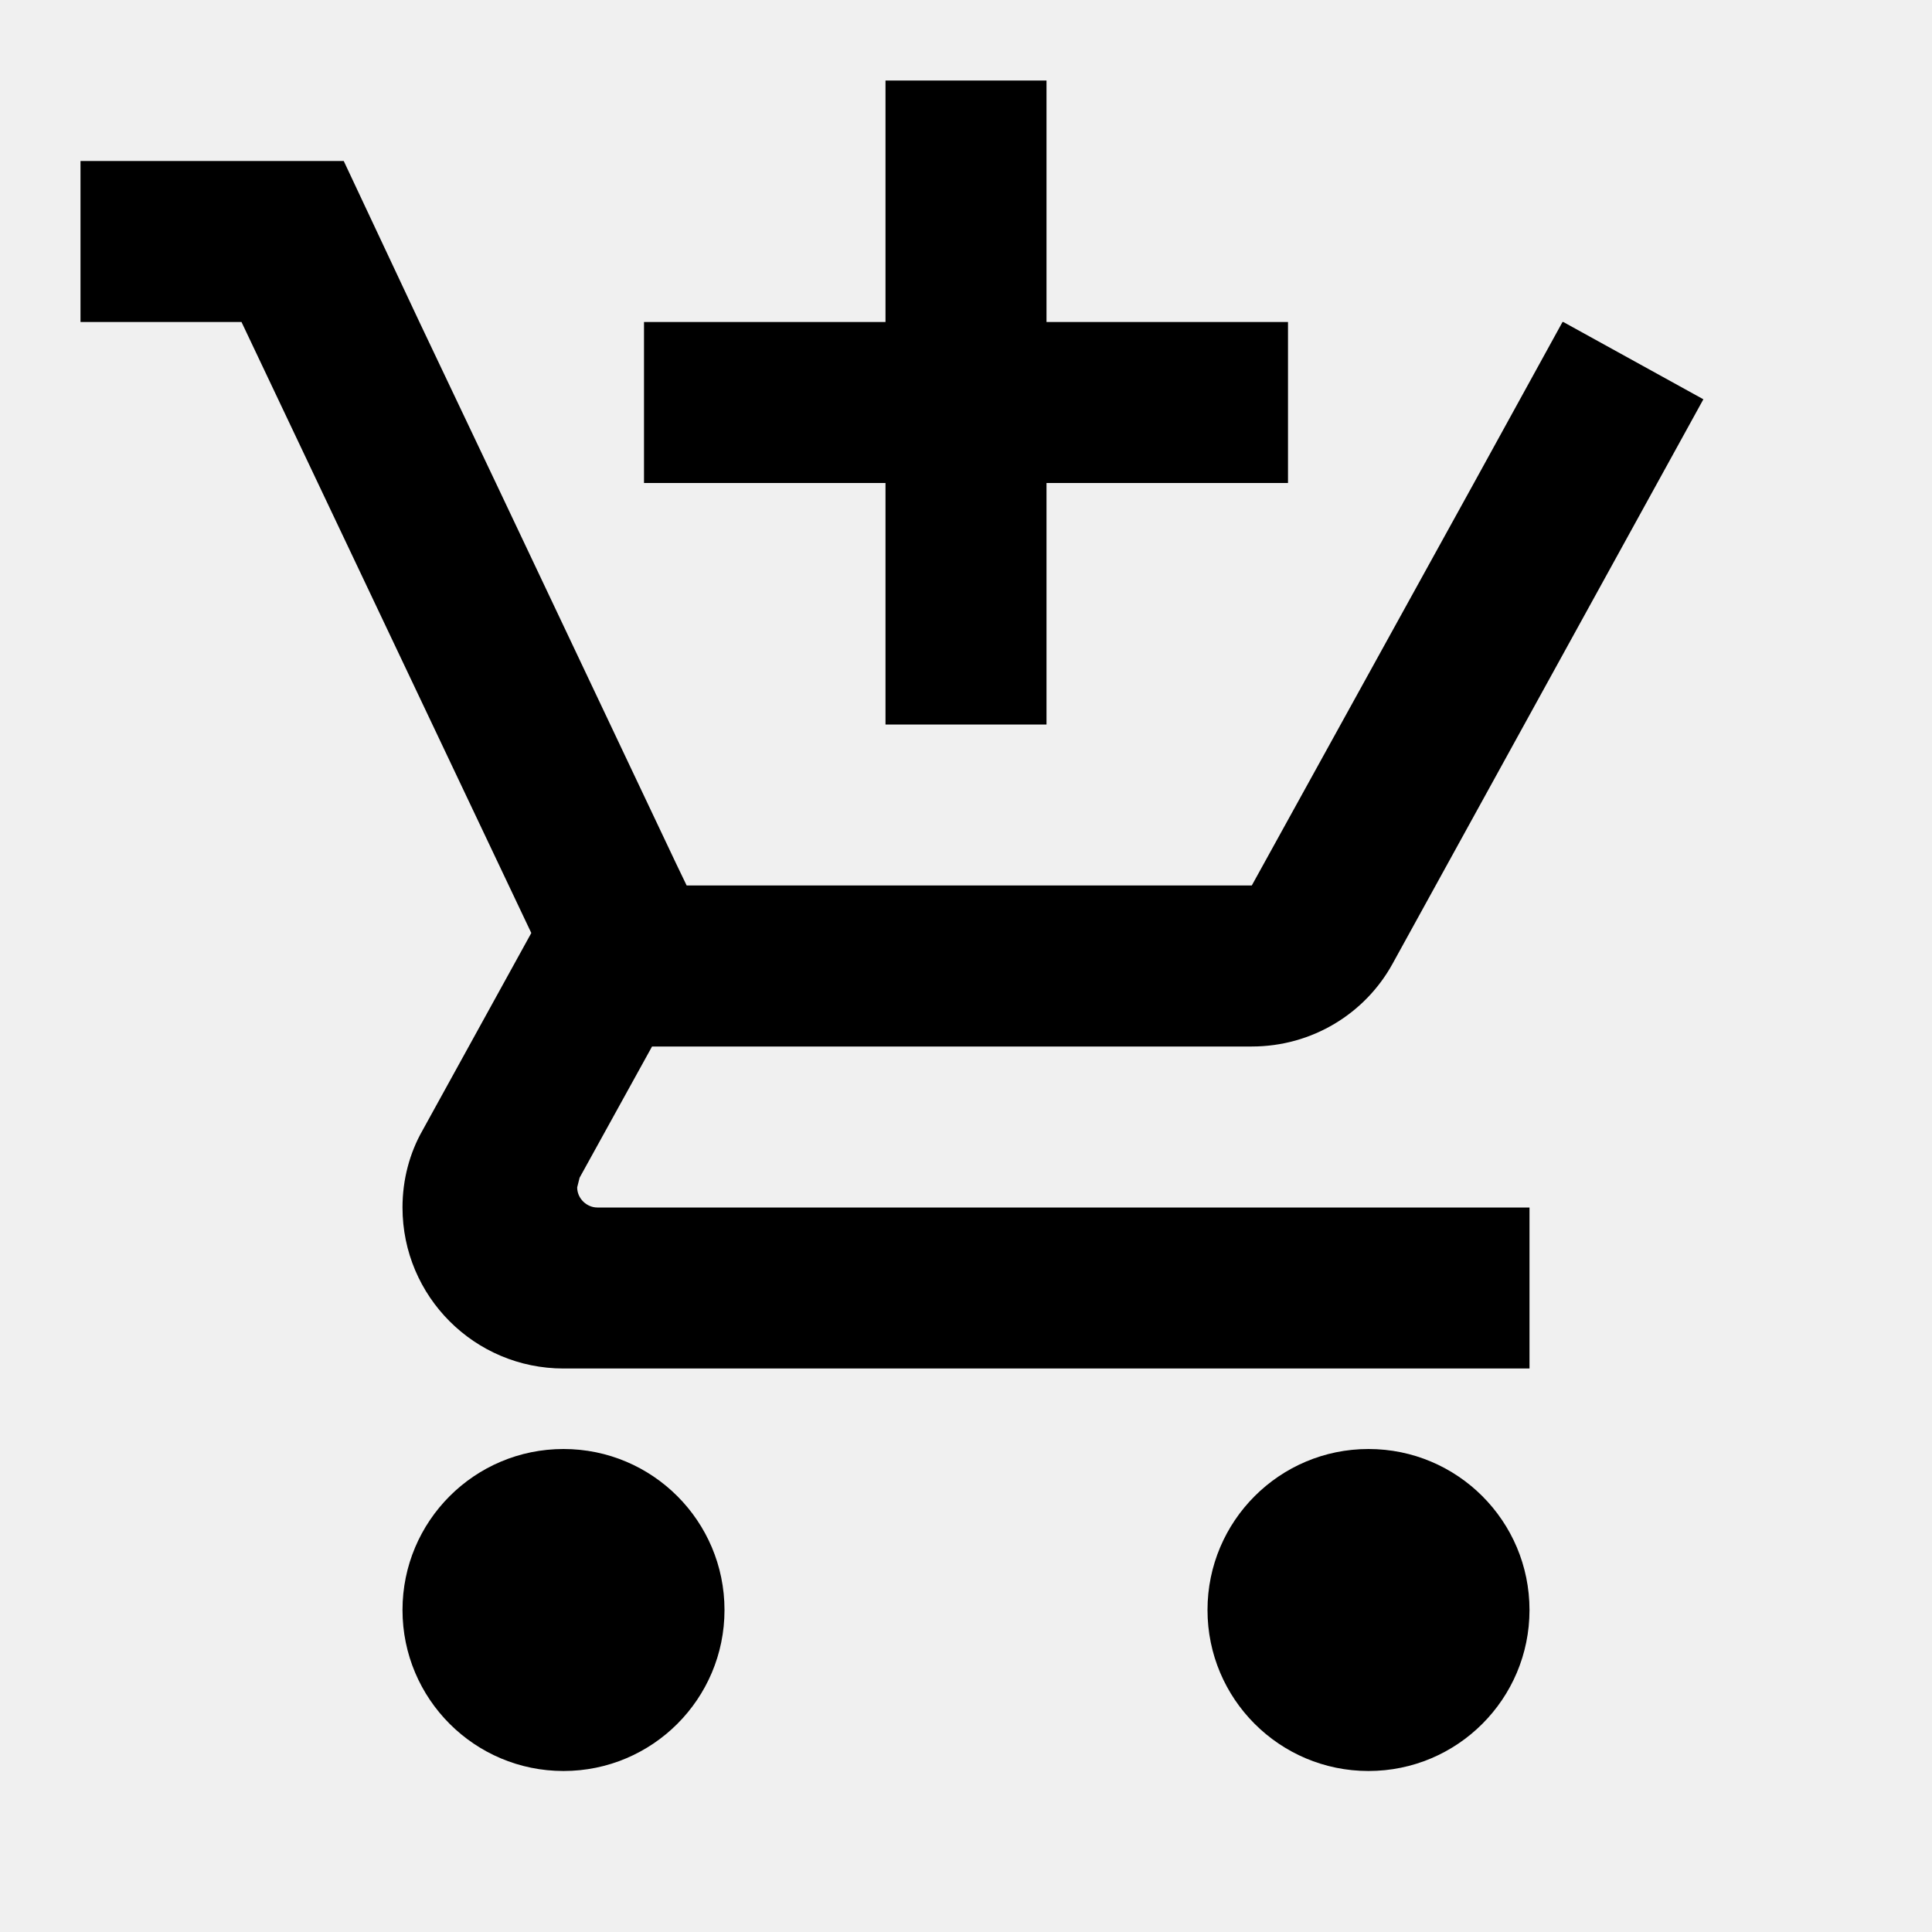
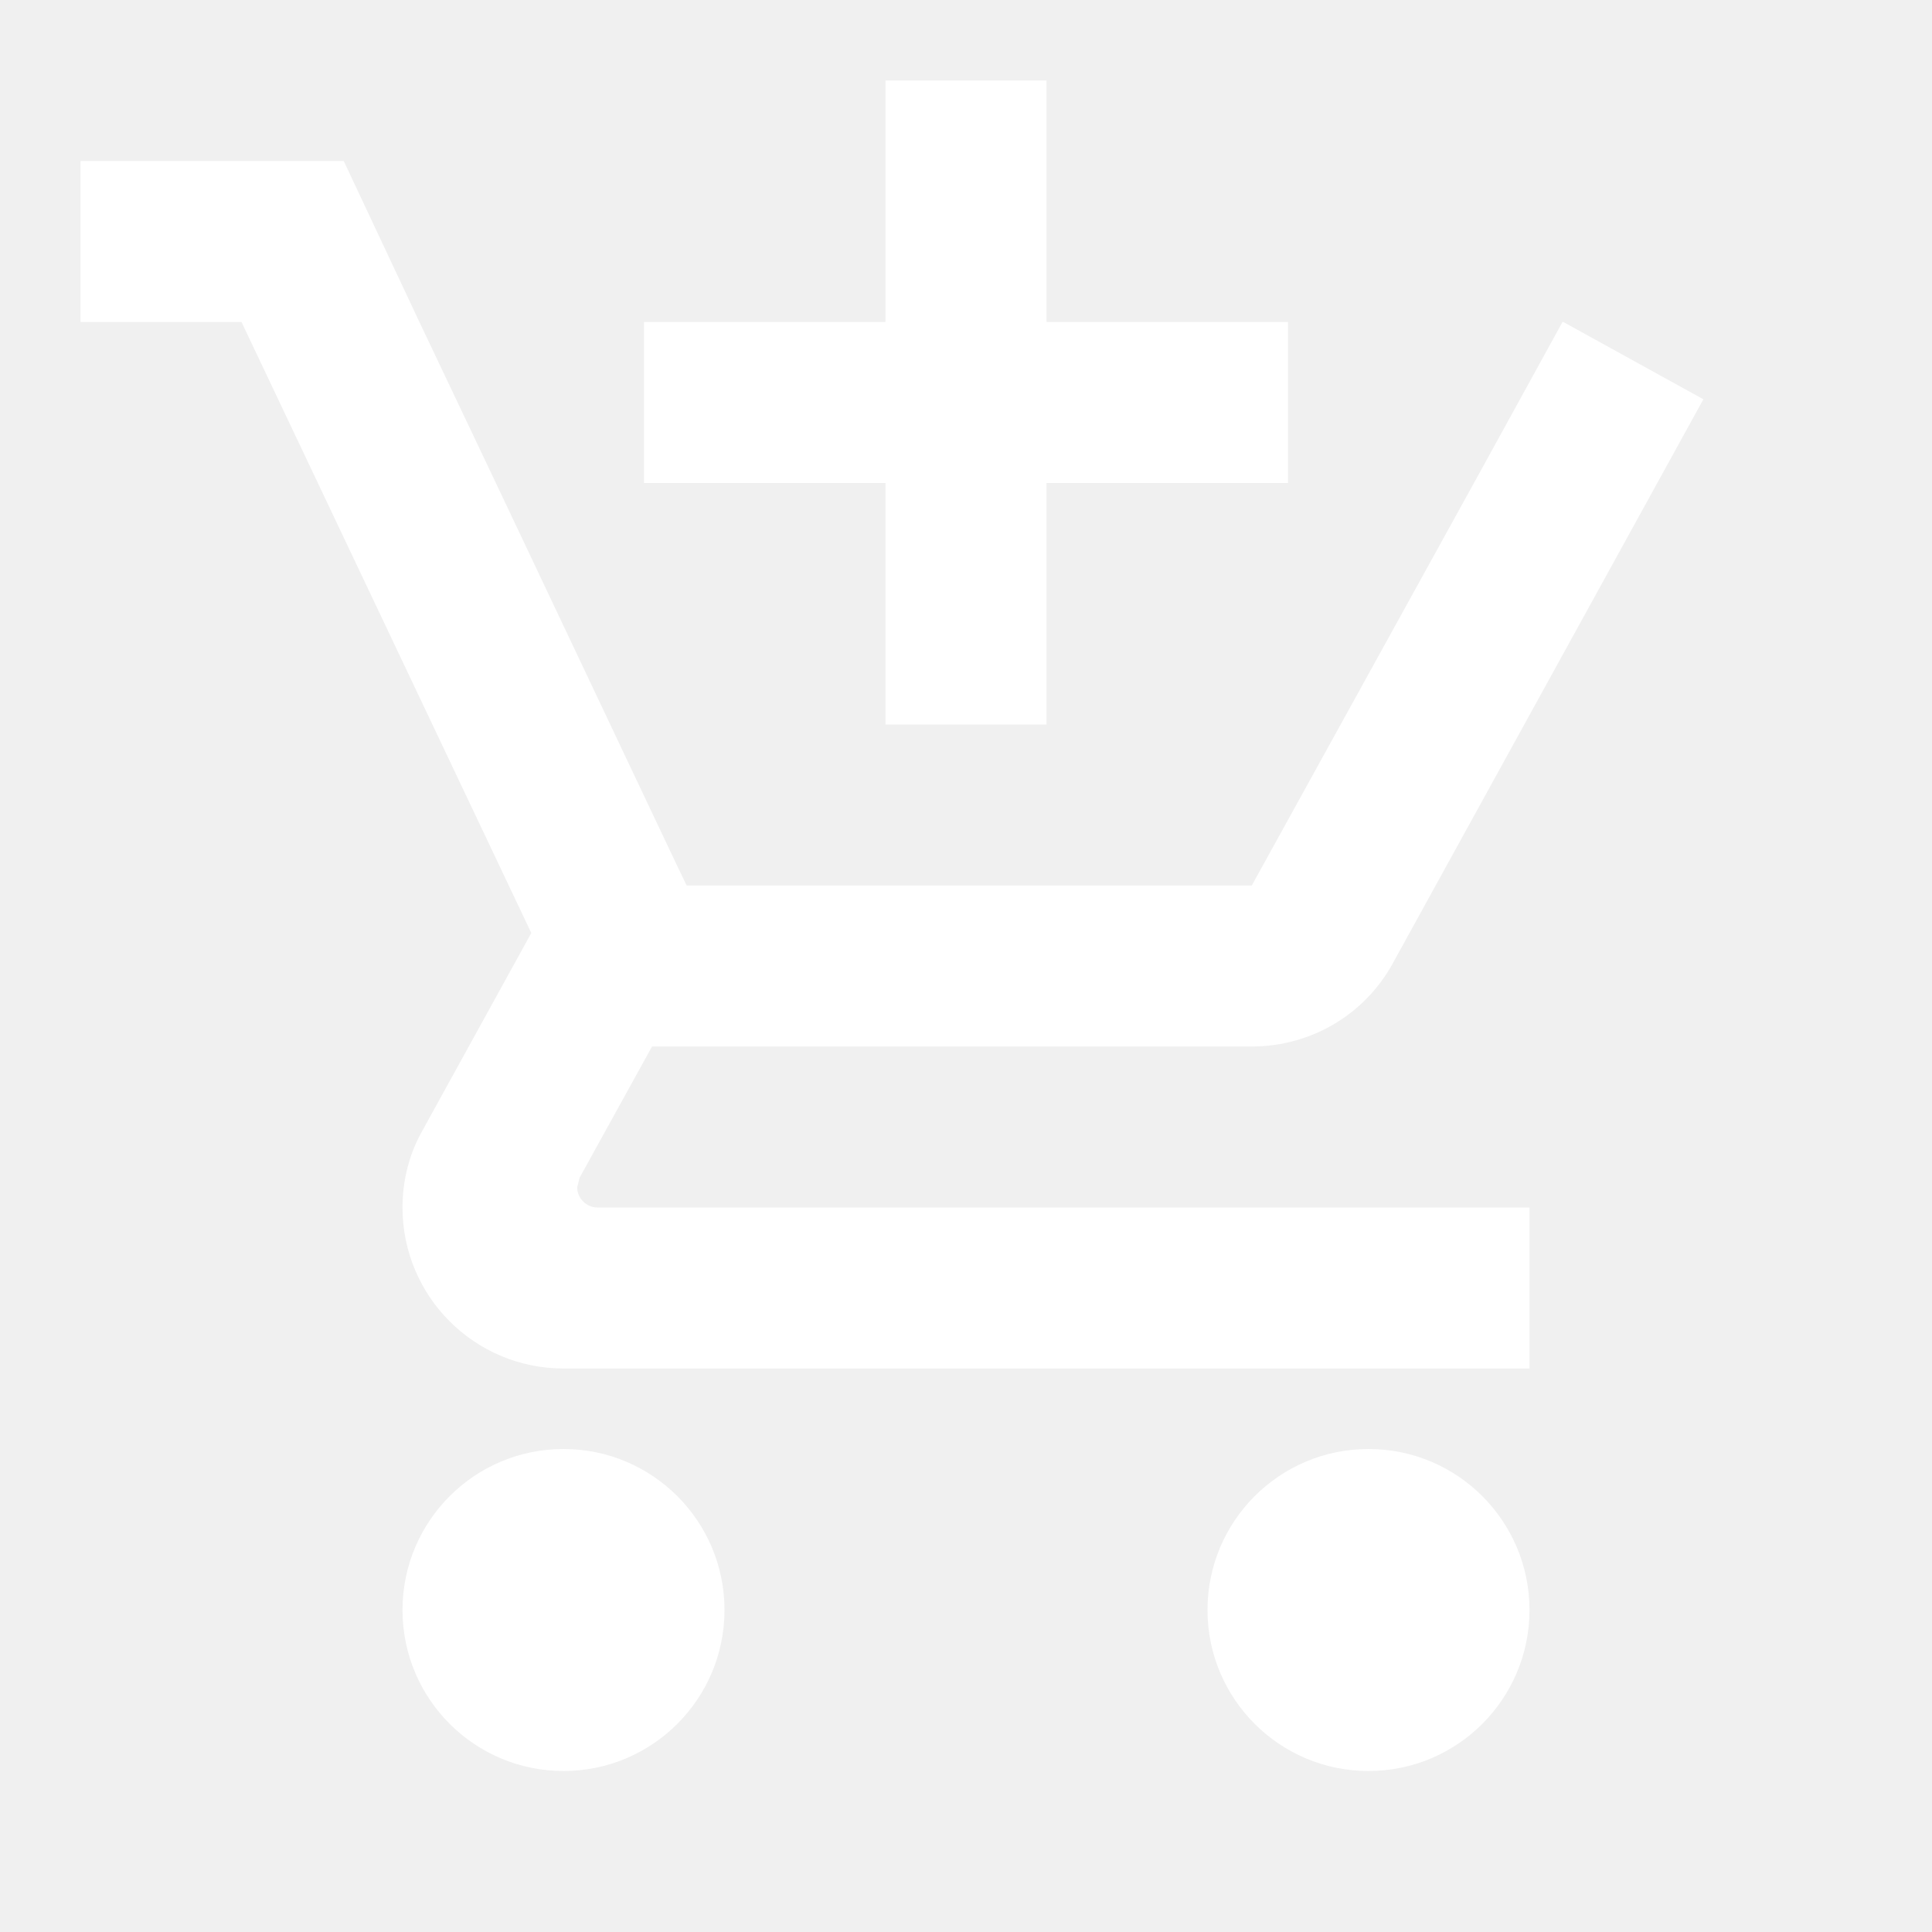
- <svg xmlns="http://www.w3.org/2000/svg" version="1.1" width="24" height="24" viewBox="0 0 24 24">
+ <svg xmlns="http://www.w3.org/2000/svg" fill="#fff" version="1.1" width="24" height="24" viewBox="0 0 24 24">
  <path d="M11,9H13V6H16V4H13V1H11V4H8V6H11M7,18A2,2 0 0,0 5,20A2,2 0 0,0 7,22A2,2 0 0,0 9,20A2,2 0 0,0 7,18M17,18A2,2 0 0,0 15,20A2,2 0 0,0 17,22A2,2 0 0,0 19,20A2,2 0 0,0 17,18M7.17,14.75L7.2,14.63L8.1,13H15.55C16.3,13 16.96,12.59 17.3,11.97L21.16,4.96L19.42,4H19.41L18.31,6L15.55,11H8.53L8.4,10.73L6.16,6L5.21,4L4.27,2H1V4H3L6.6,11.59L5.25,14.04C5.09,14.32 5,14.65 5,15A2,2 0 0,0 7,17H19V15H7.42C7.29,15 7.17,14.89 7.17,14.75Z" />
</svg>
